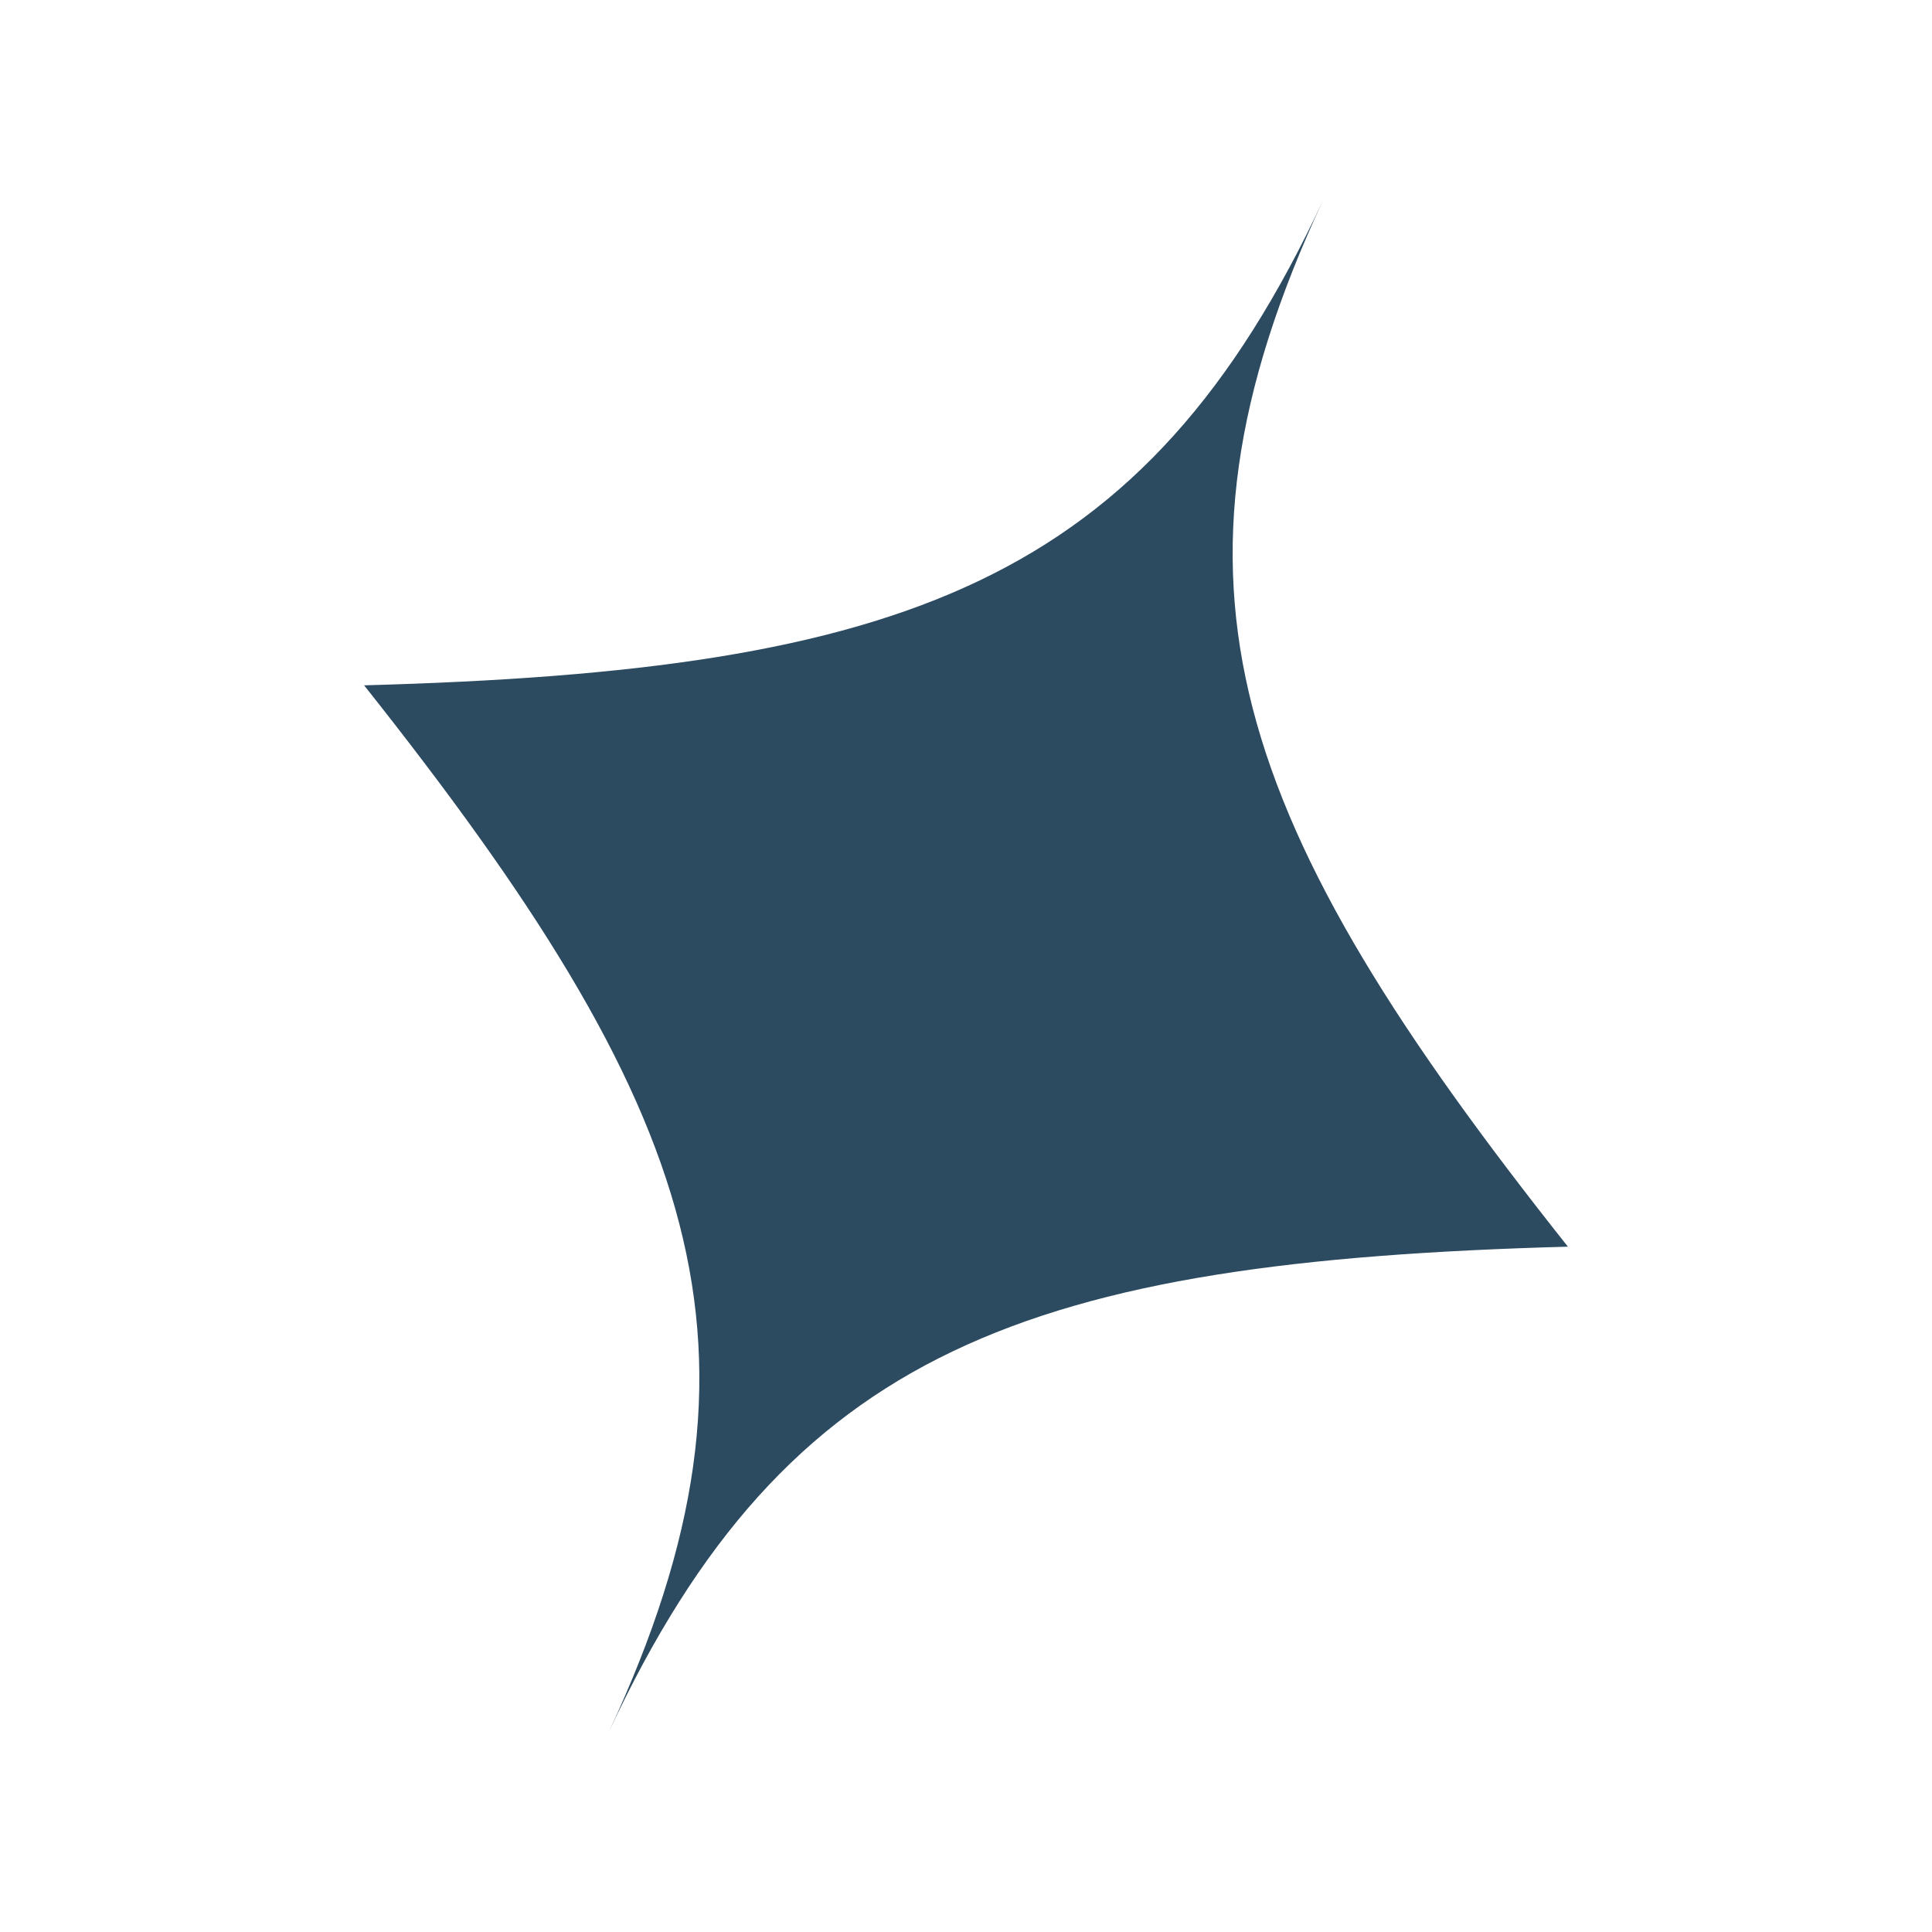
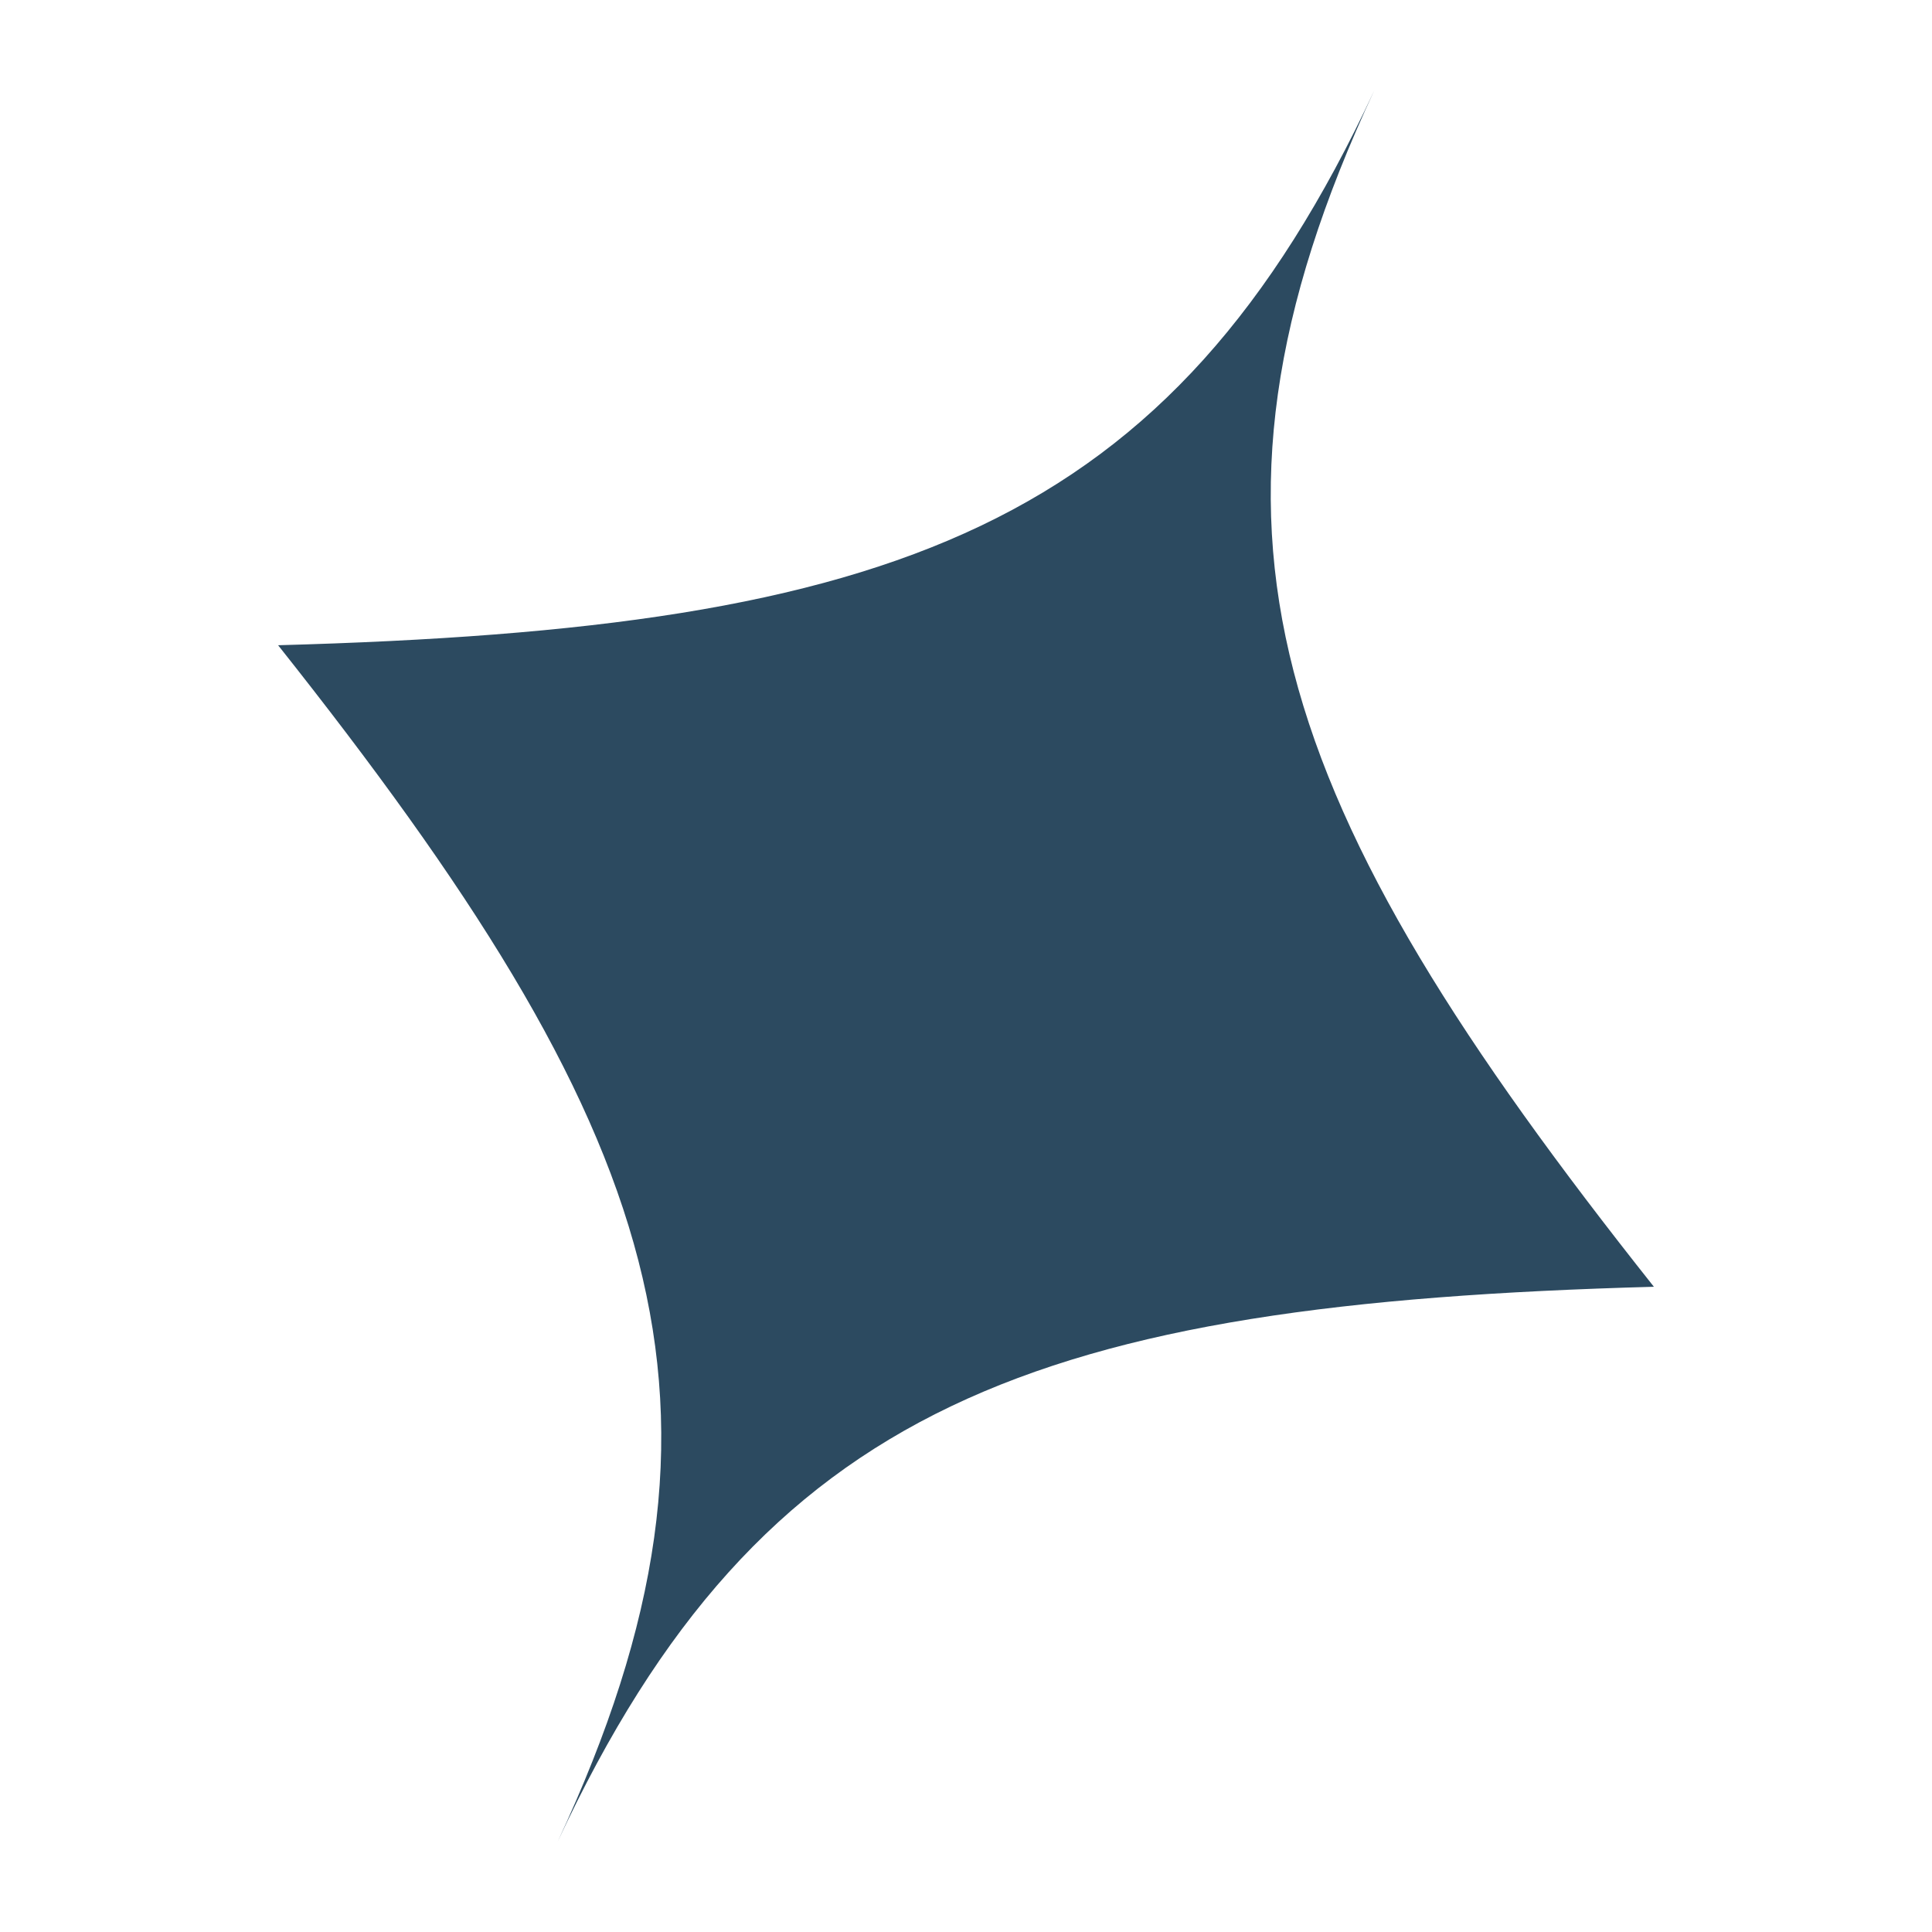
- <svg xmlns="http://www.w3.org/2000/svg" viewBox="0 0 32 32">
+ <svg xmlns="http://www.w3.org/2000/svg" viewBox="2 2 28 28">
  <g transform="rotate(25 16 16)">
    <path d="M16 2 C16 9 13 12 5 16 C13 20 16 23 16 30 C16 23 19 20 27 16 C19 12 16 9 16 2 Z" fill="#2C4A60" />
  </g>
</svg>
